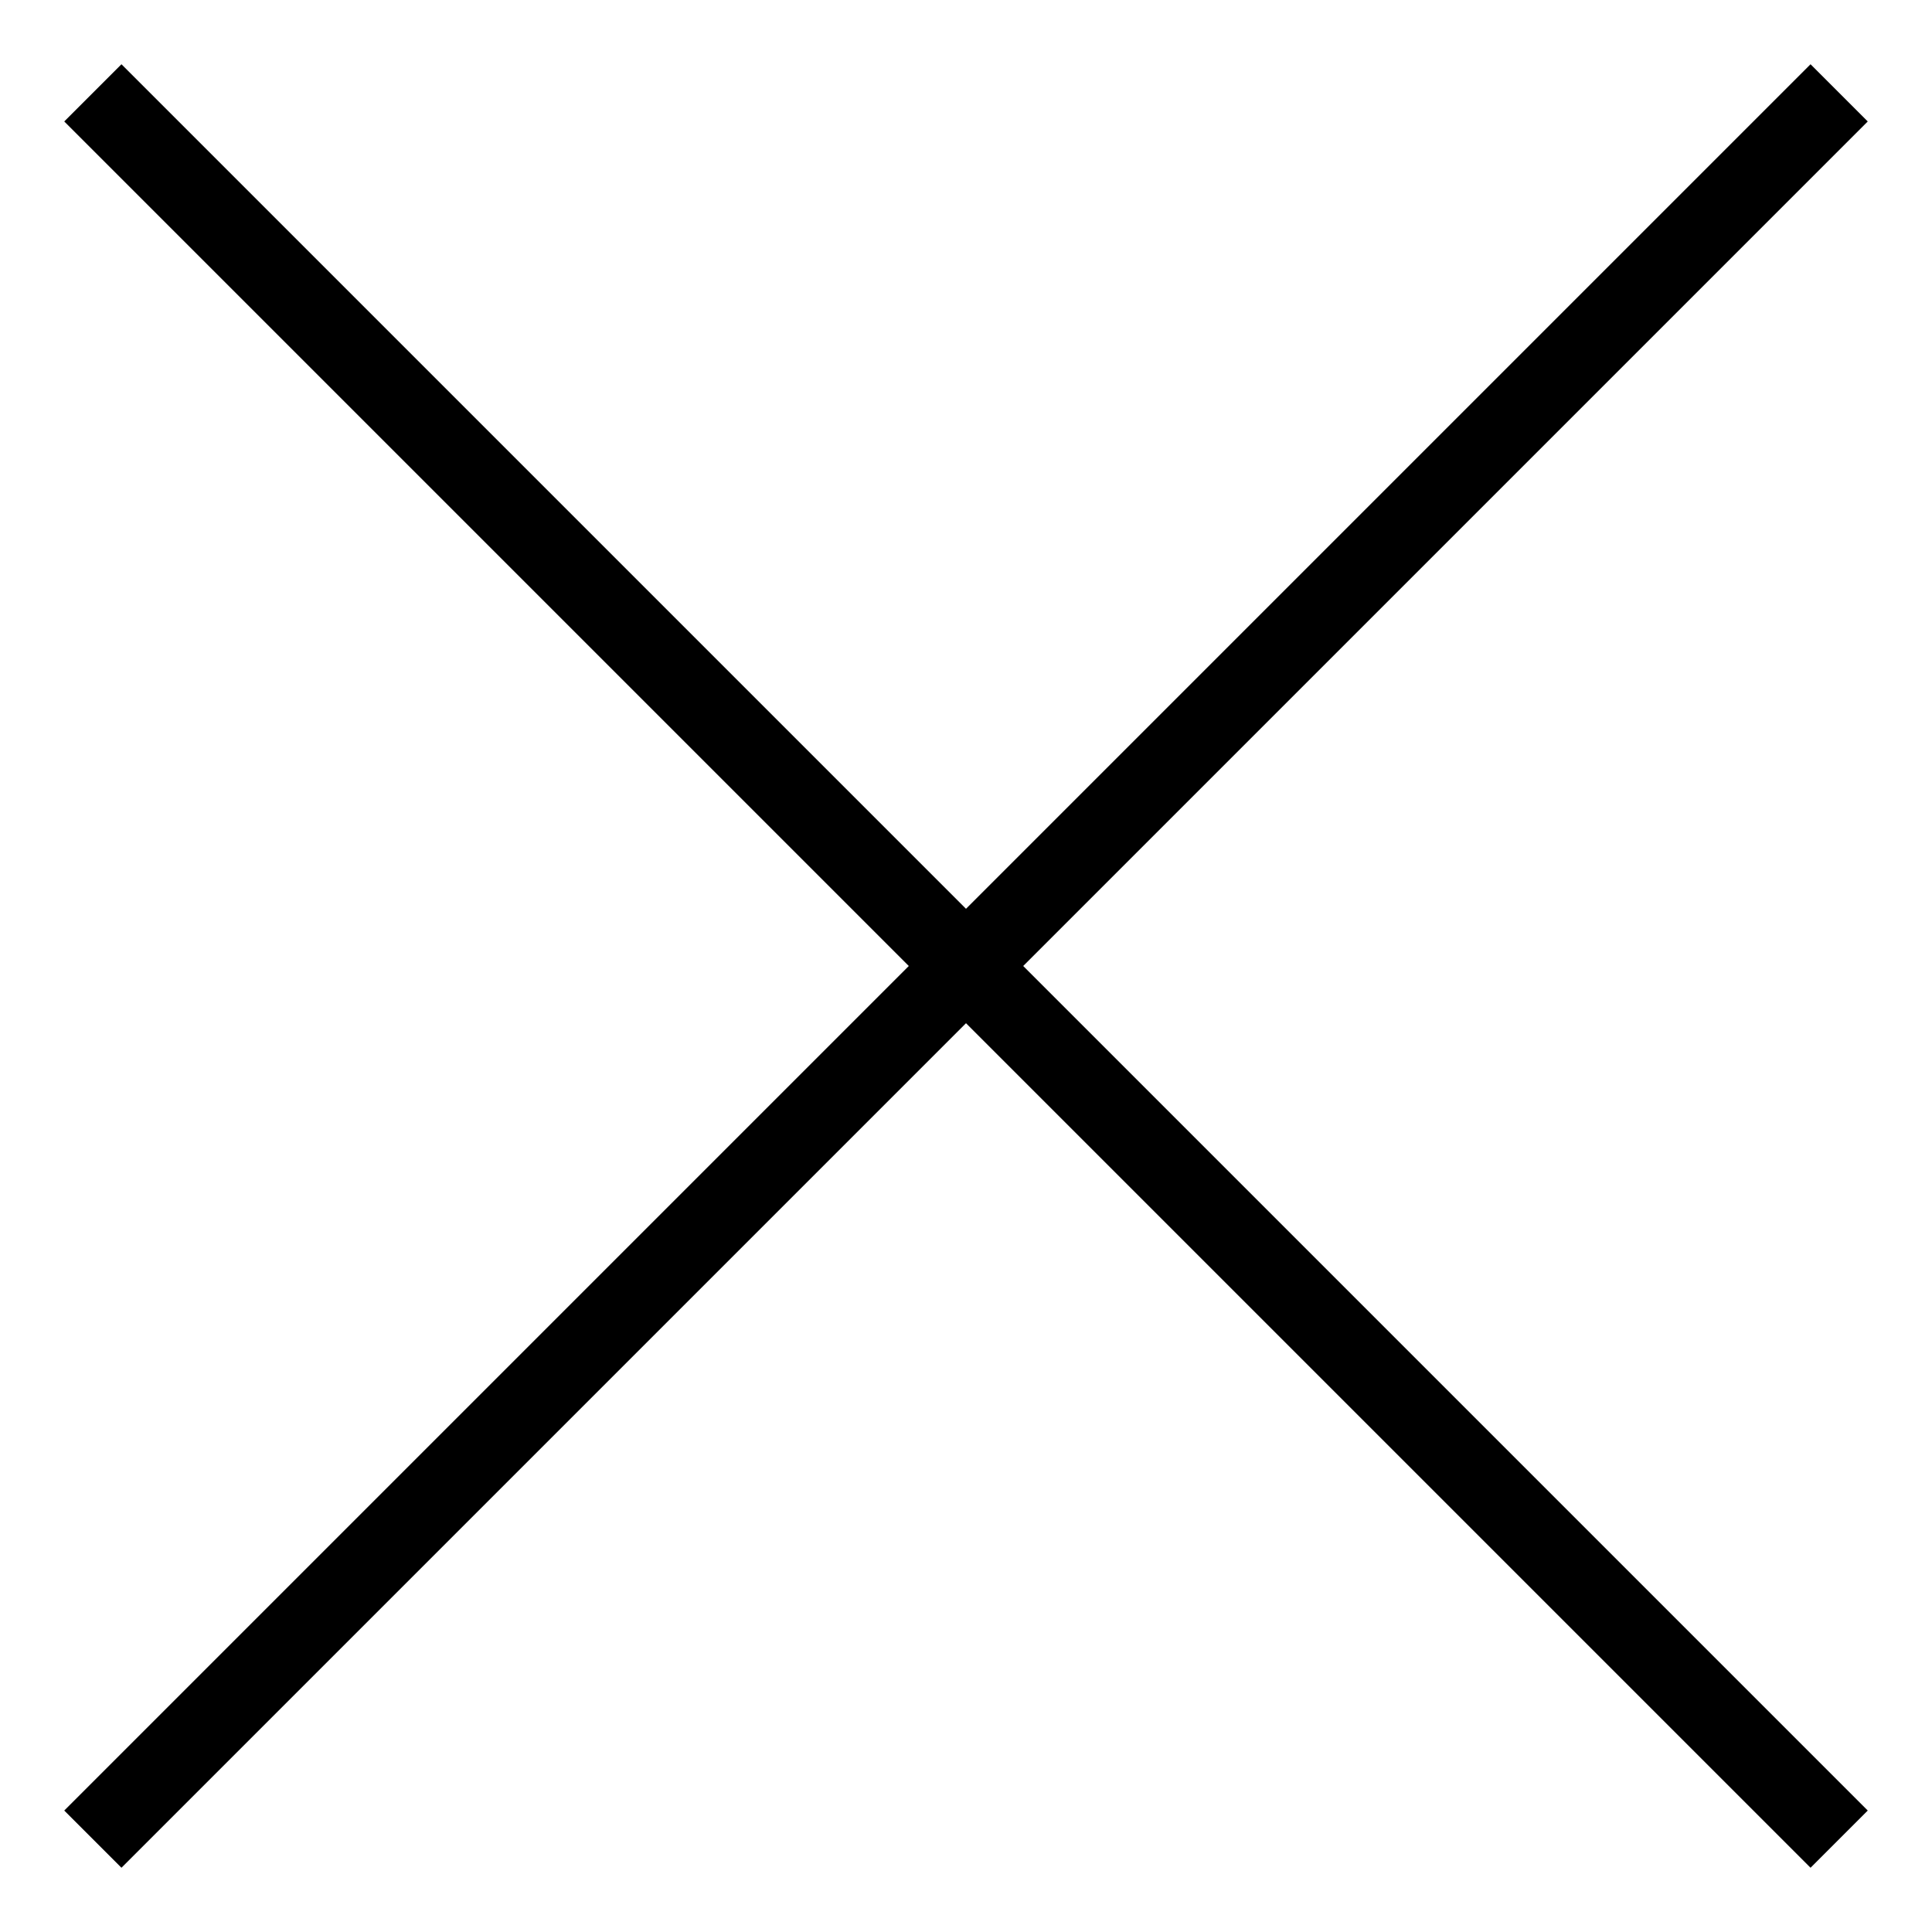
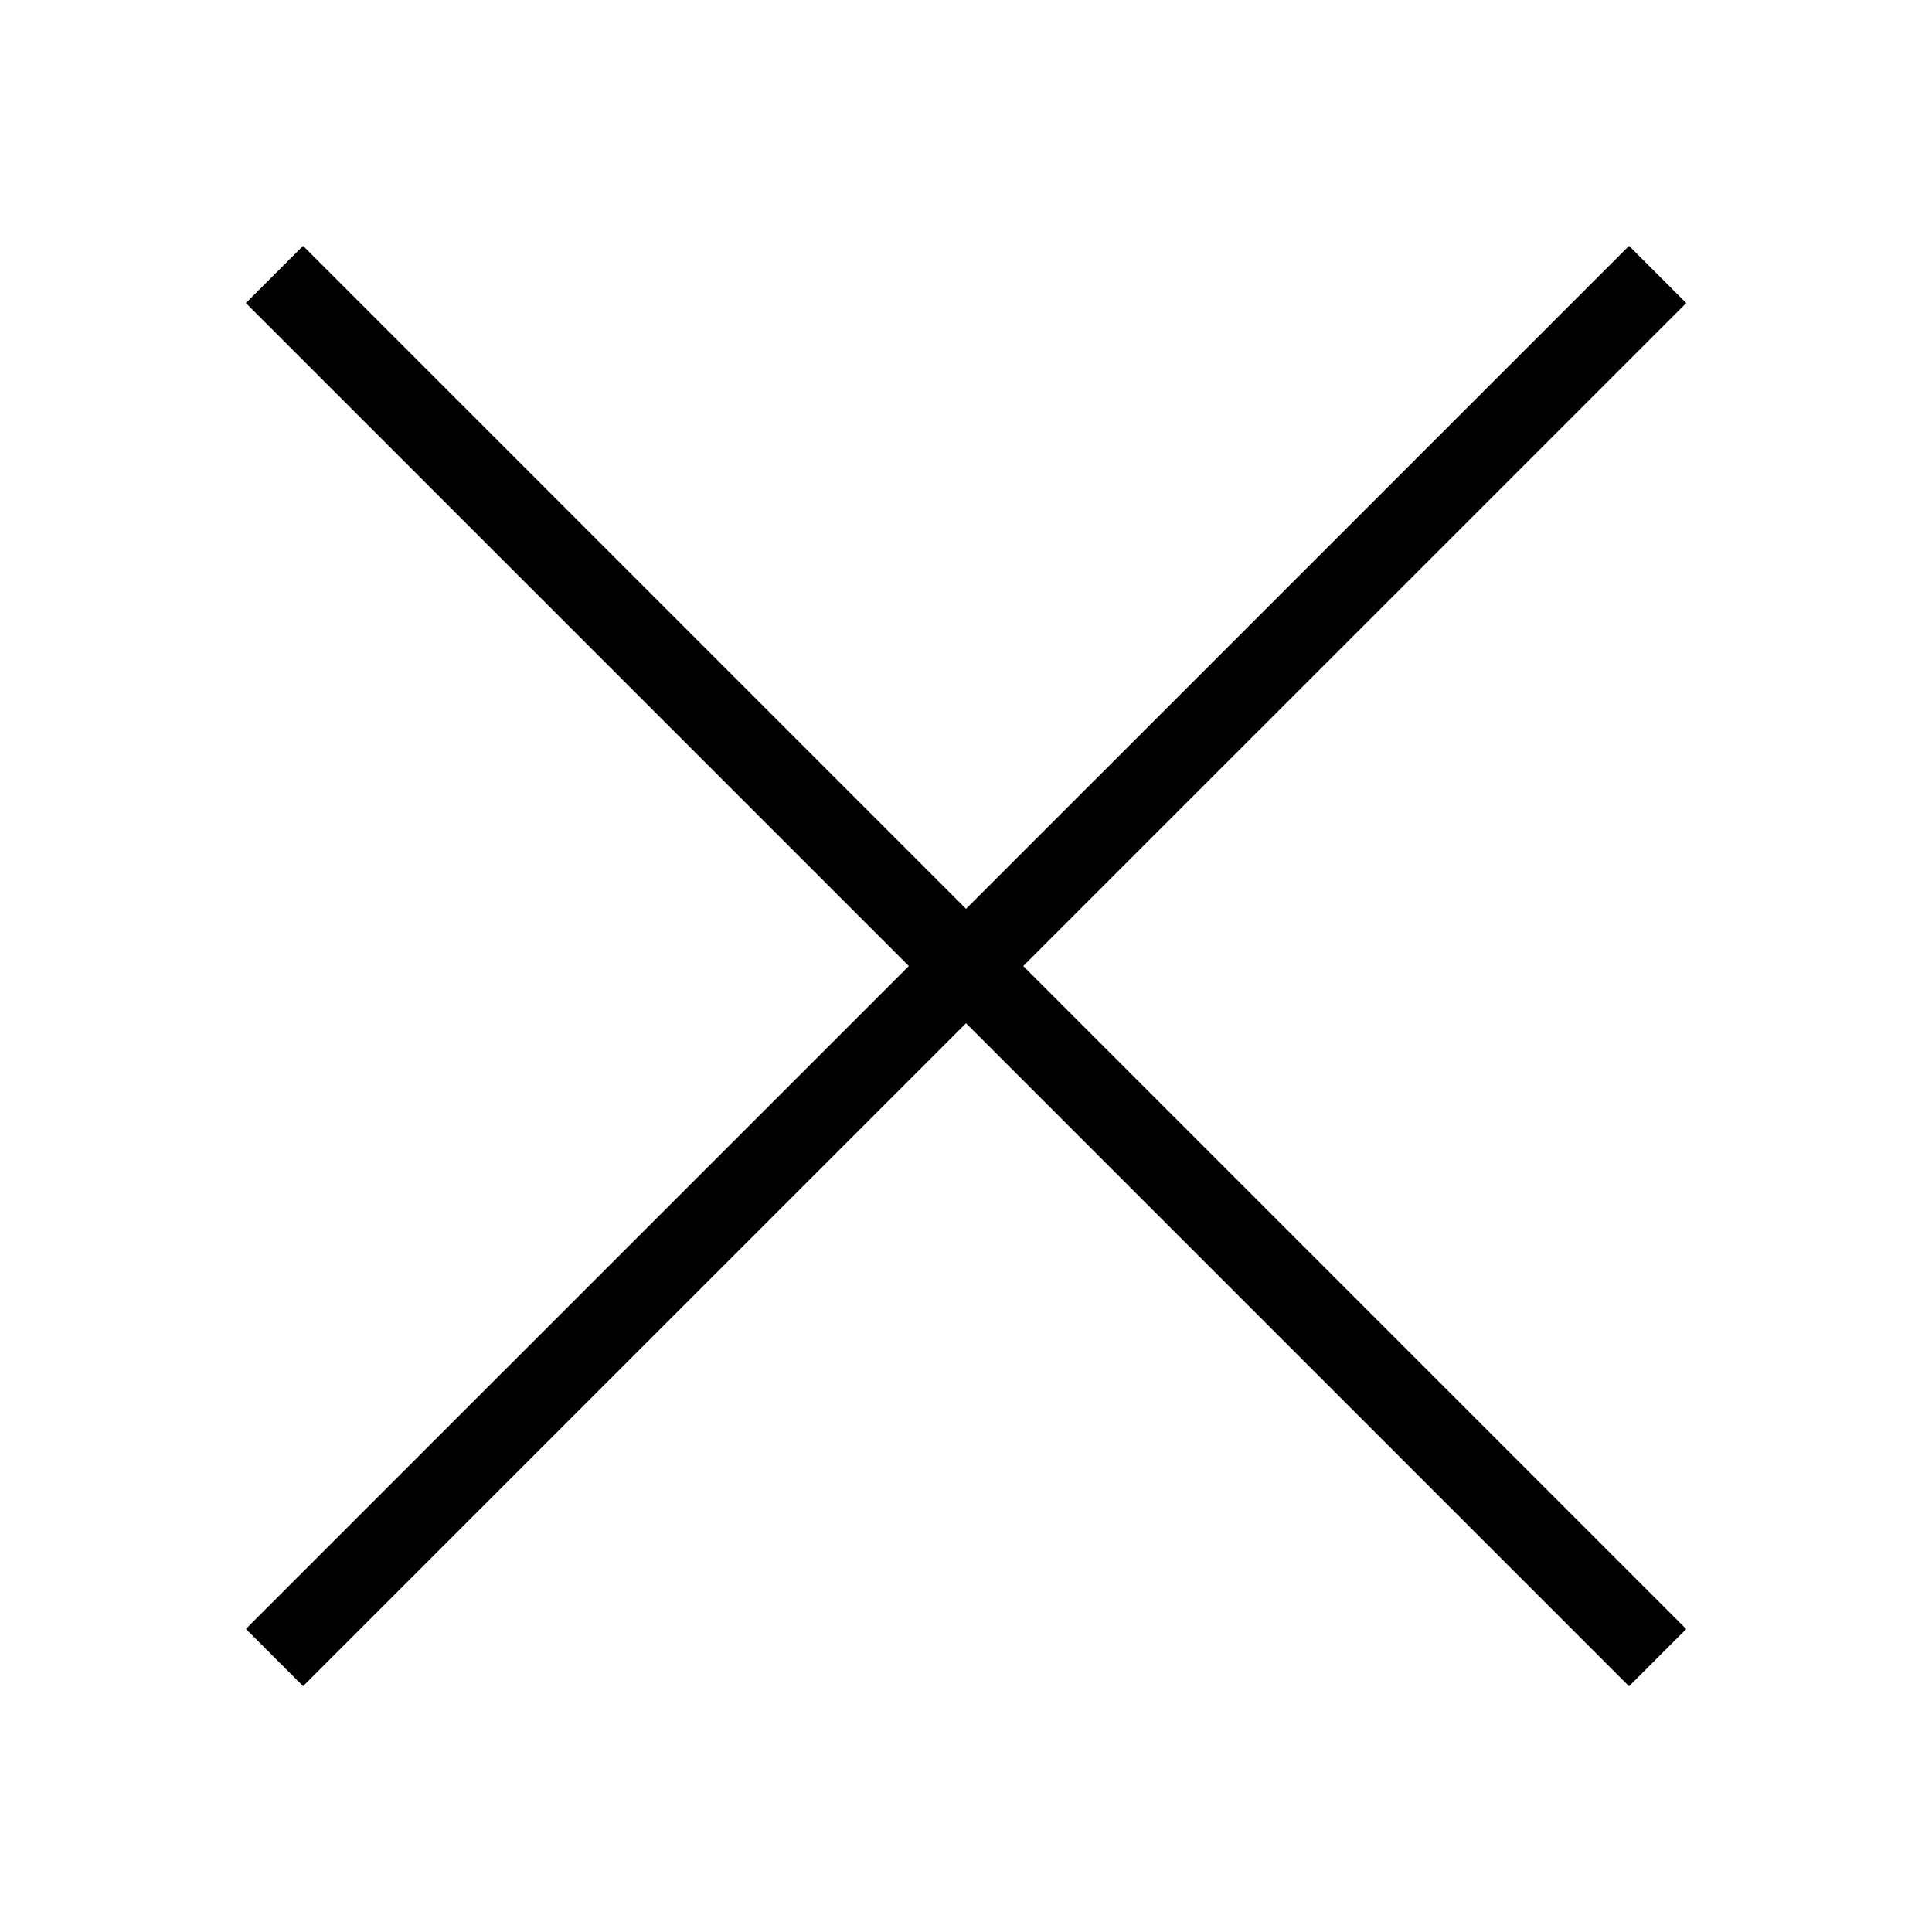
<svg xmlns="http://www.w3.org/2000/svg" width="16" height="16" stroke-width="0.67" viewBox="0 0 16 16">
-   <path fill="none" stroke="currentColor" stroke-width="0.67" d="M.769.769 15.231 15.231m0-14.462L.769 15.231" />
+   <path fill="none" stroke="currentColor" stroke-width="0.67" d="m2.273 2.273 11.455 11.455m0-11.455L2.273 13.727" />
</svg>
